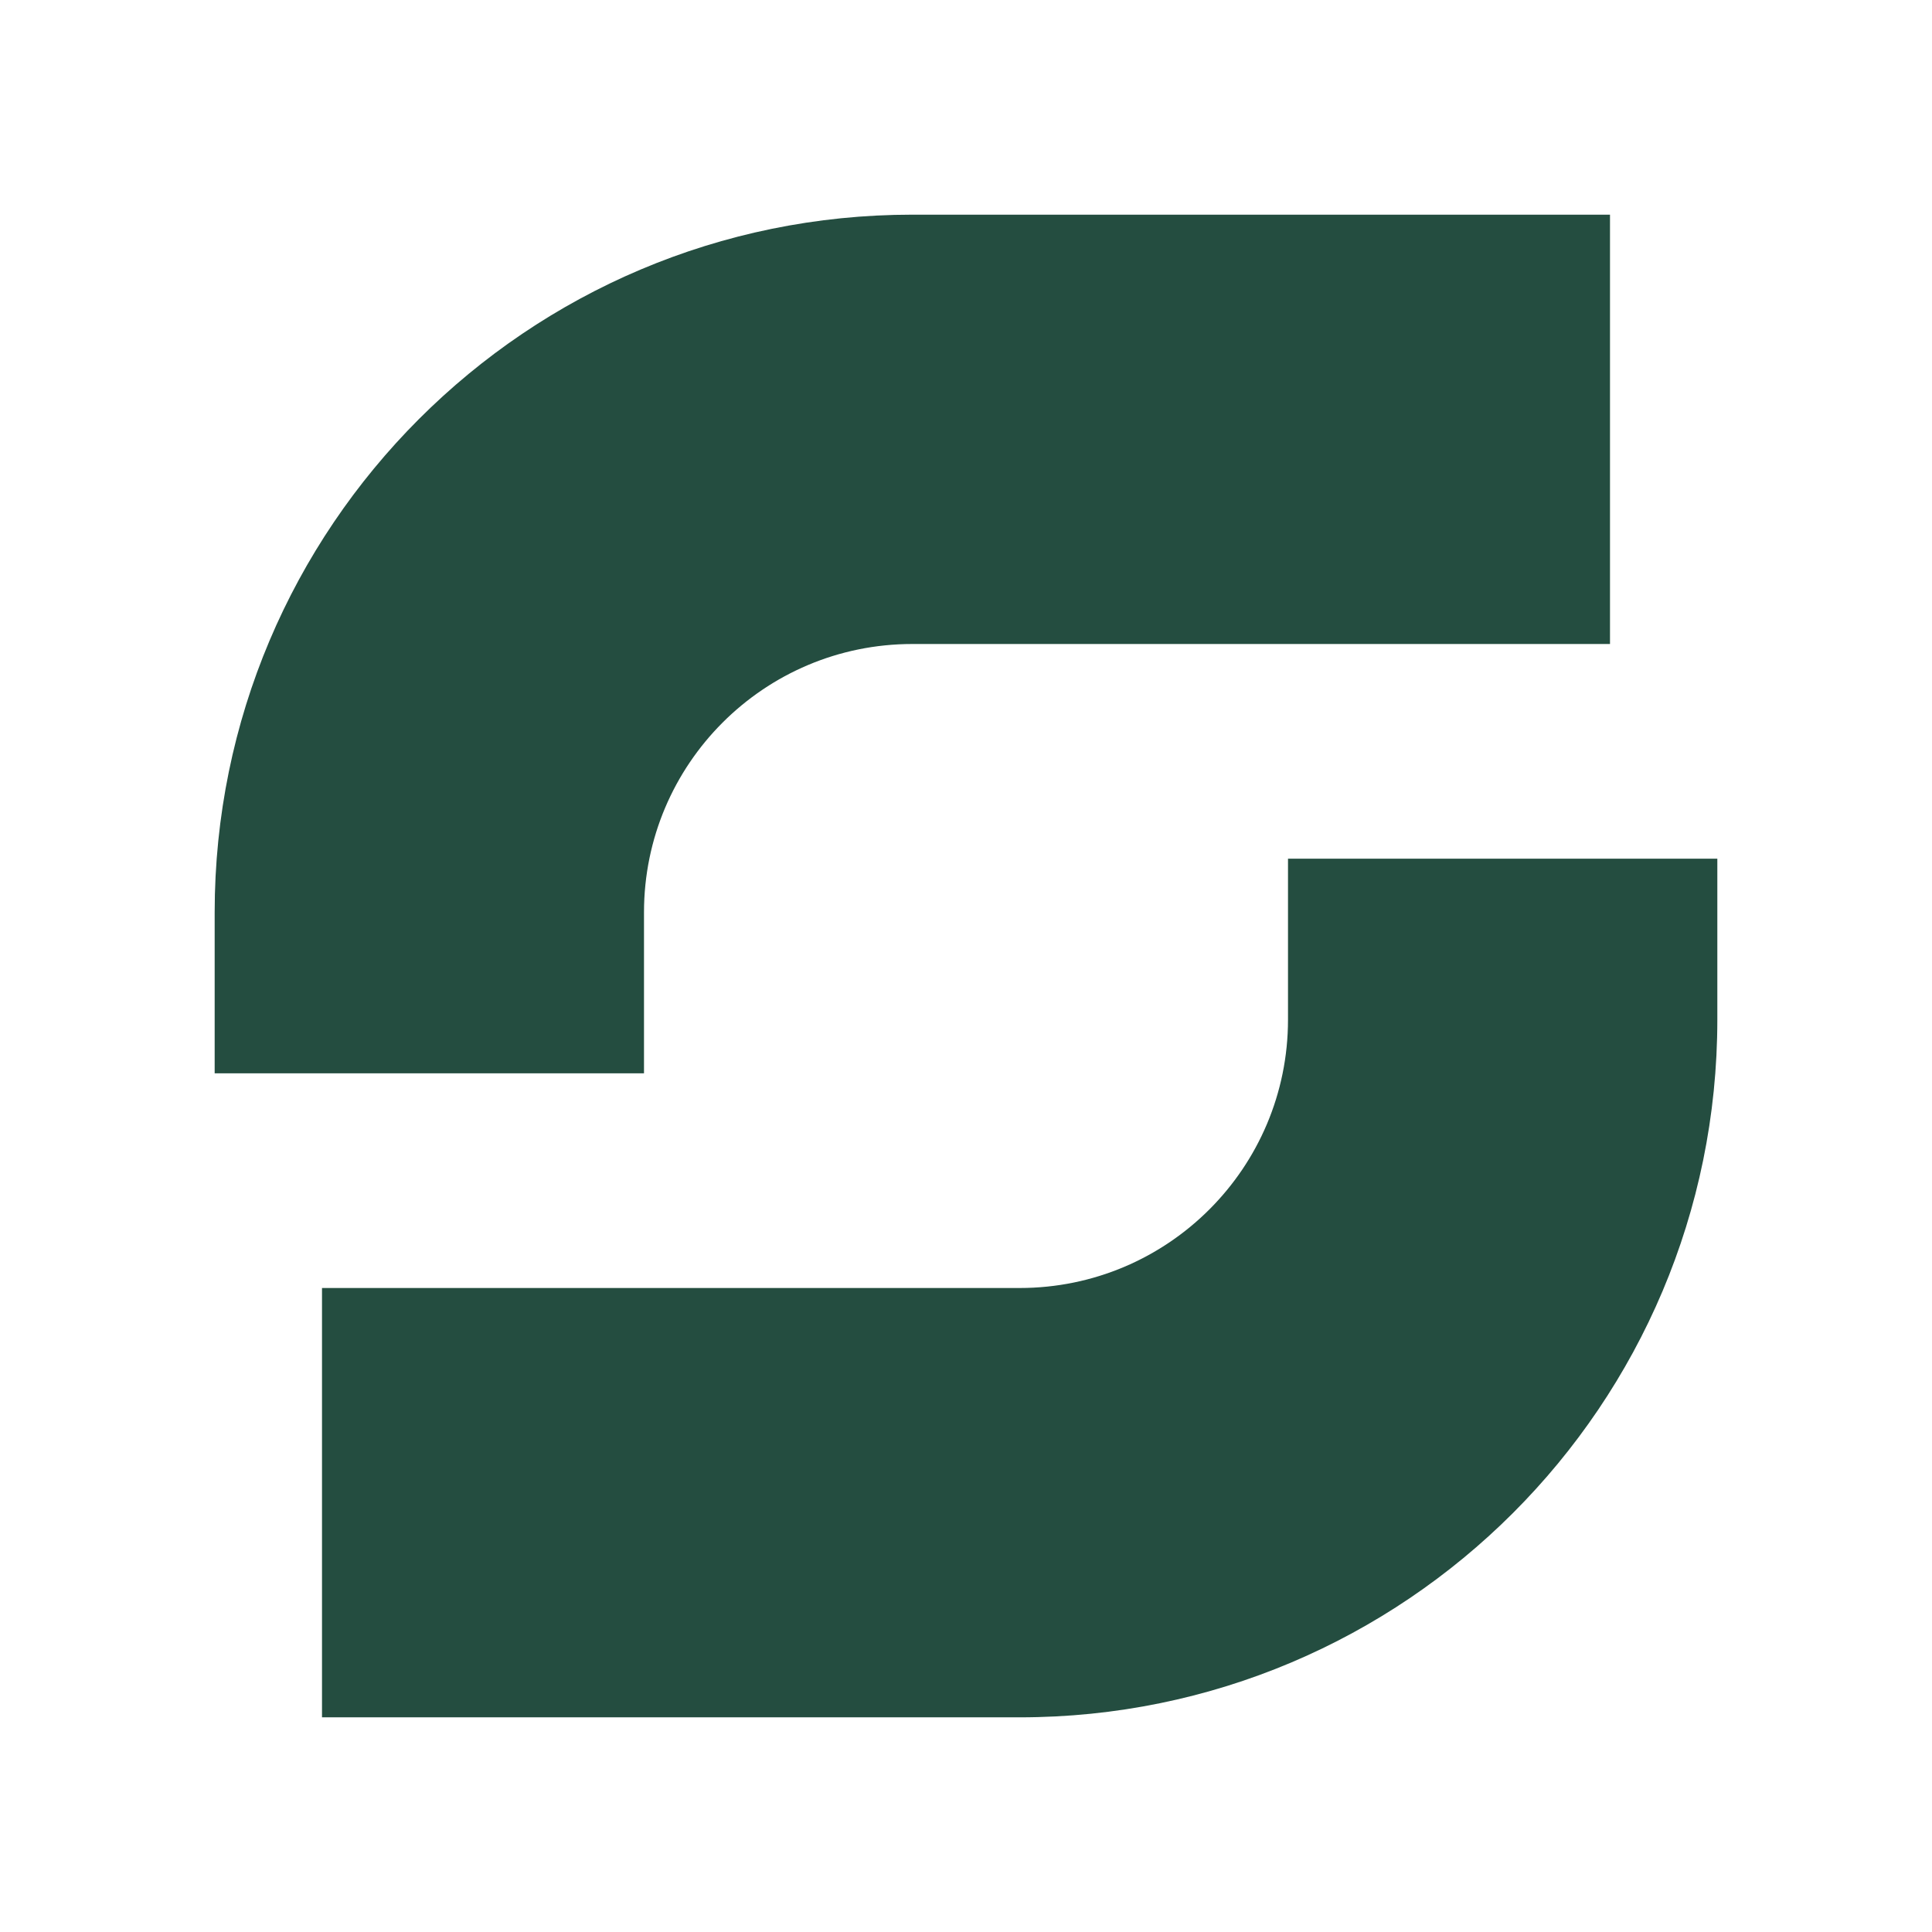
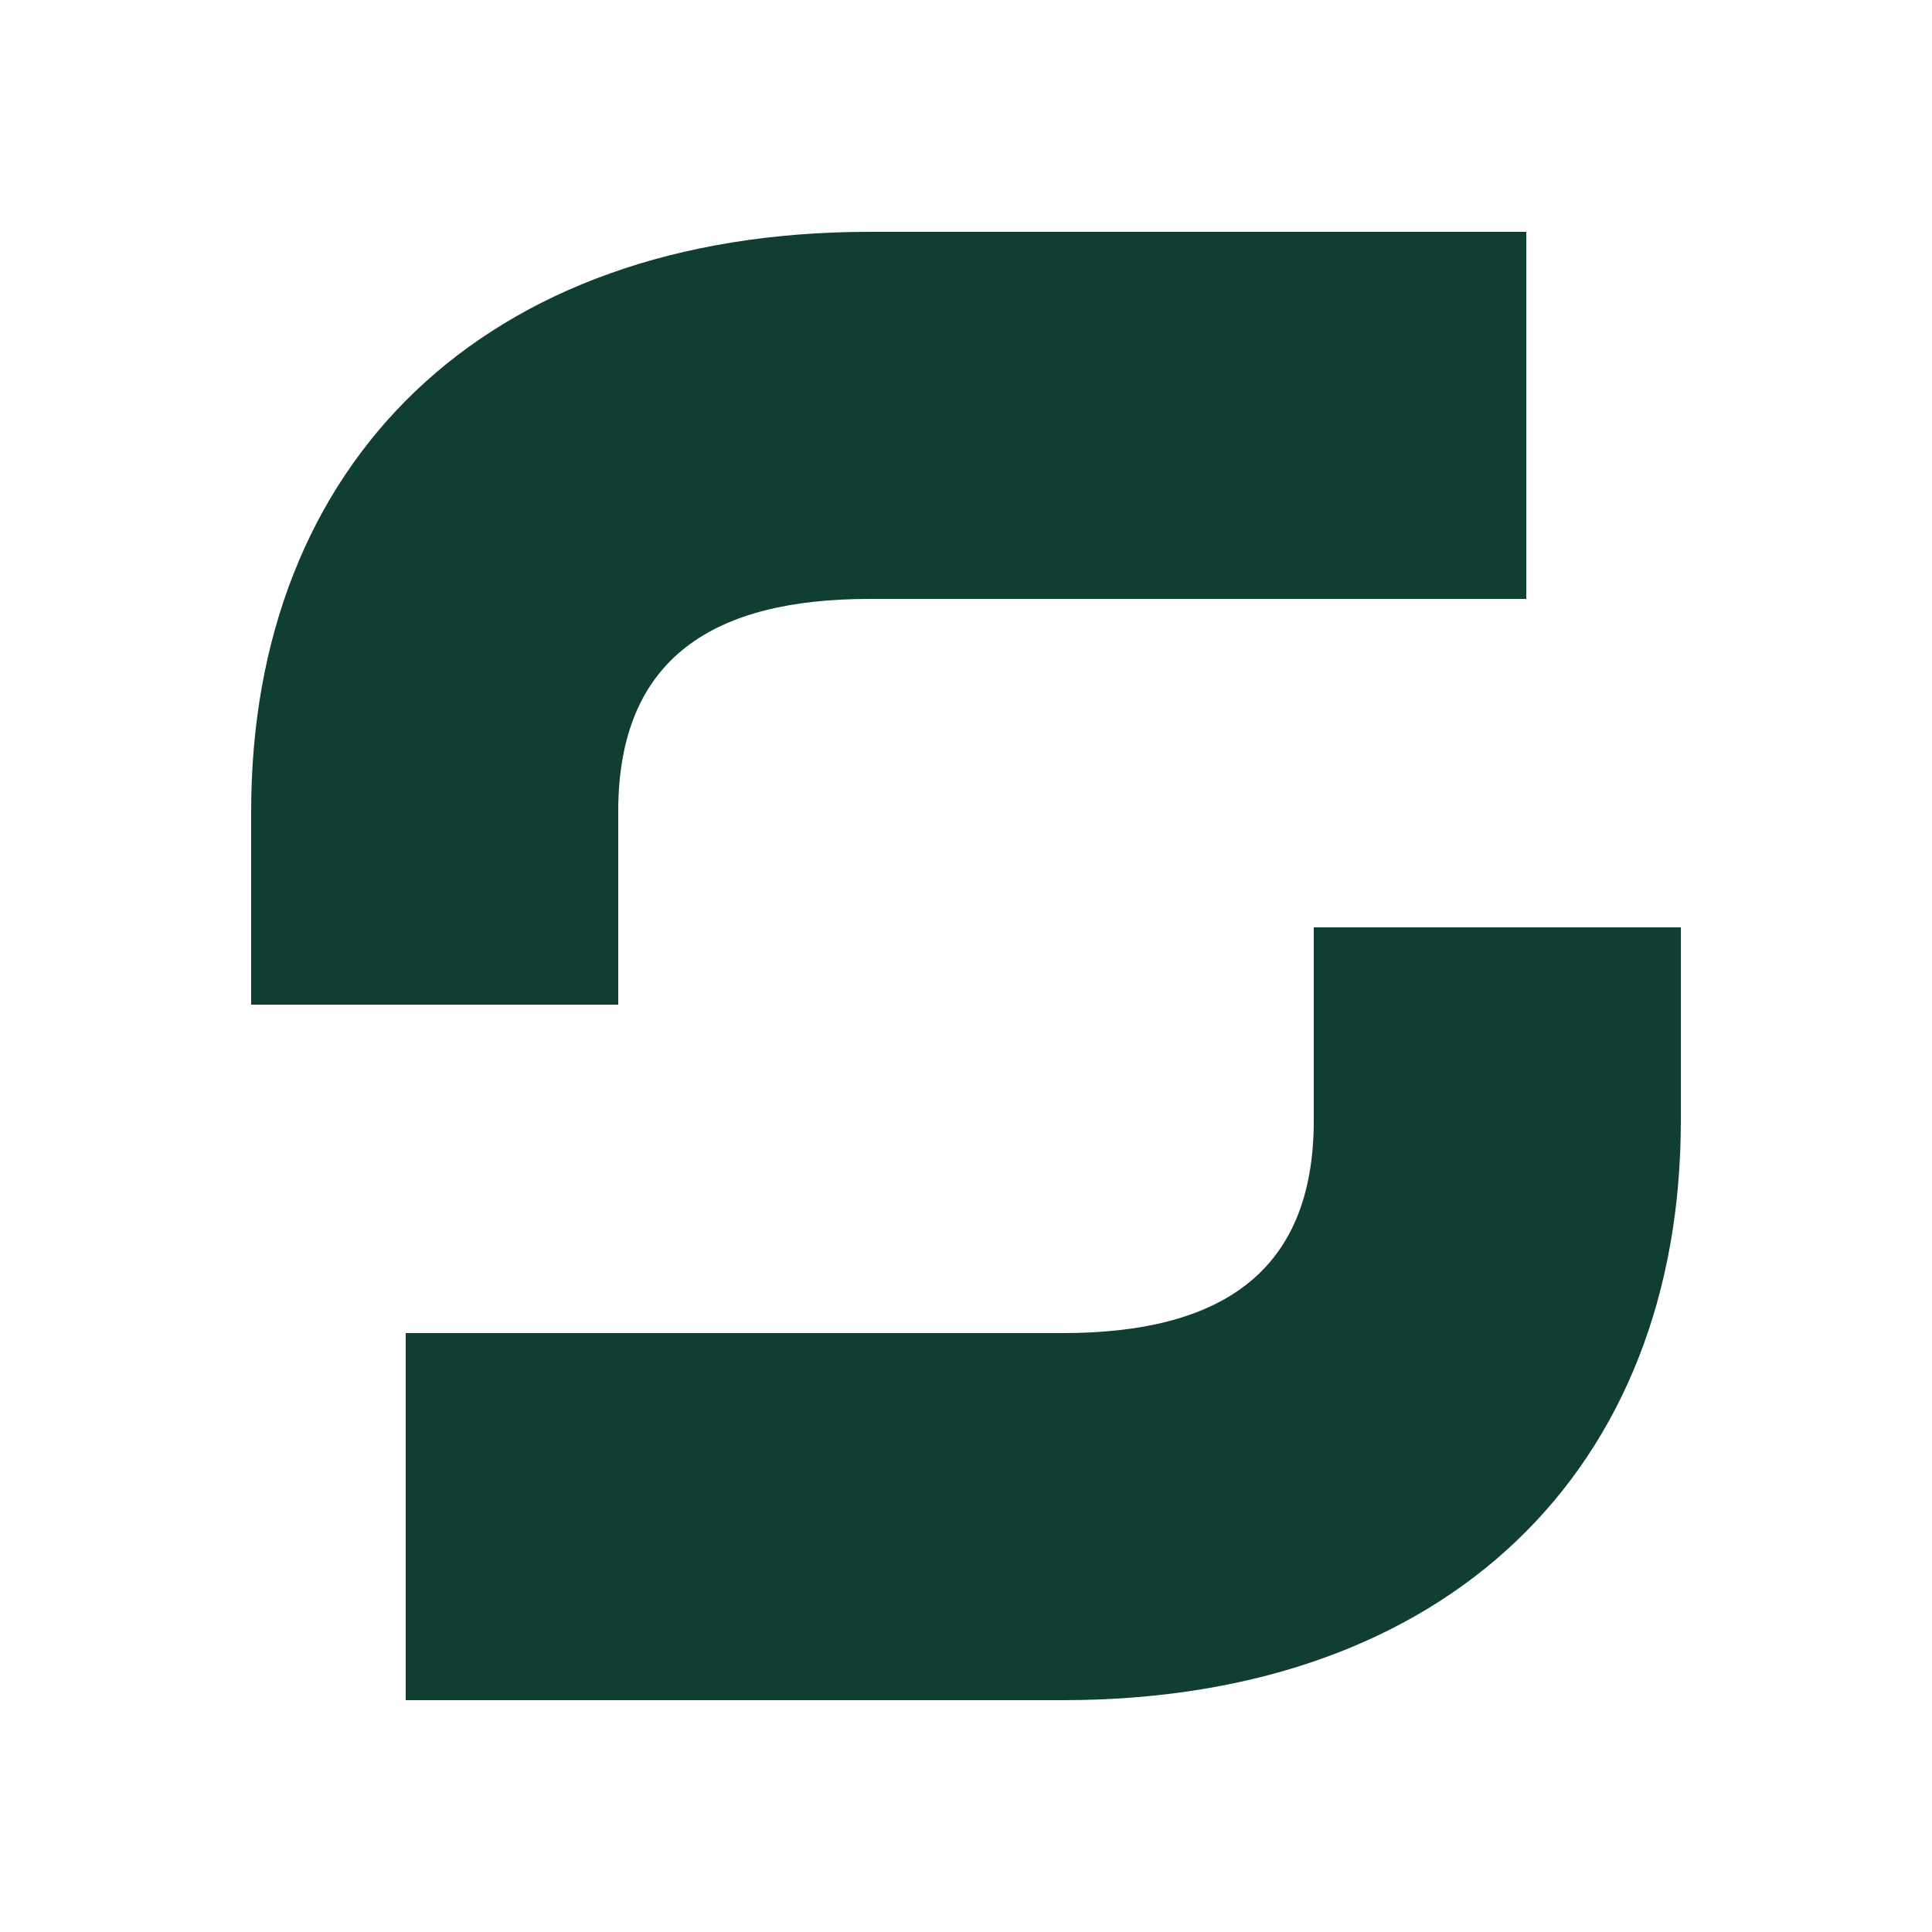
- <svg xmlns="http://www.w3.org/2000/svg" width="36" height="36" viewBox="0 0 36 36">
-   <path fill="#244d40" d="M30 4H17C9.82 4 4 9.82 4 17v3h8v-3a5 5 0 0 1 5-5h13V4Z" />
-   <path fill="#244d40" d="M6 32h13c7.18 0 13-5.82 13-13v-3h-8v3a5 5 0 0 1-5 5H6v8Z" />
+ <svg xmlns="http://www.w3.org/2000/svg" width="36" height="36" viewBox="0 0 100 100">
+   <path fill="#103e33" d="M79 12H45C25 12 13 24 13 42V52H32V42C32 34 37 31 45 31H79V12ZM21 88H55C75 88 87 76 87 58V48H68V58C68 66 63 69 55 69H21V88Z" />
</svg>
